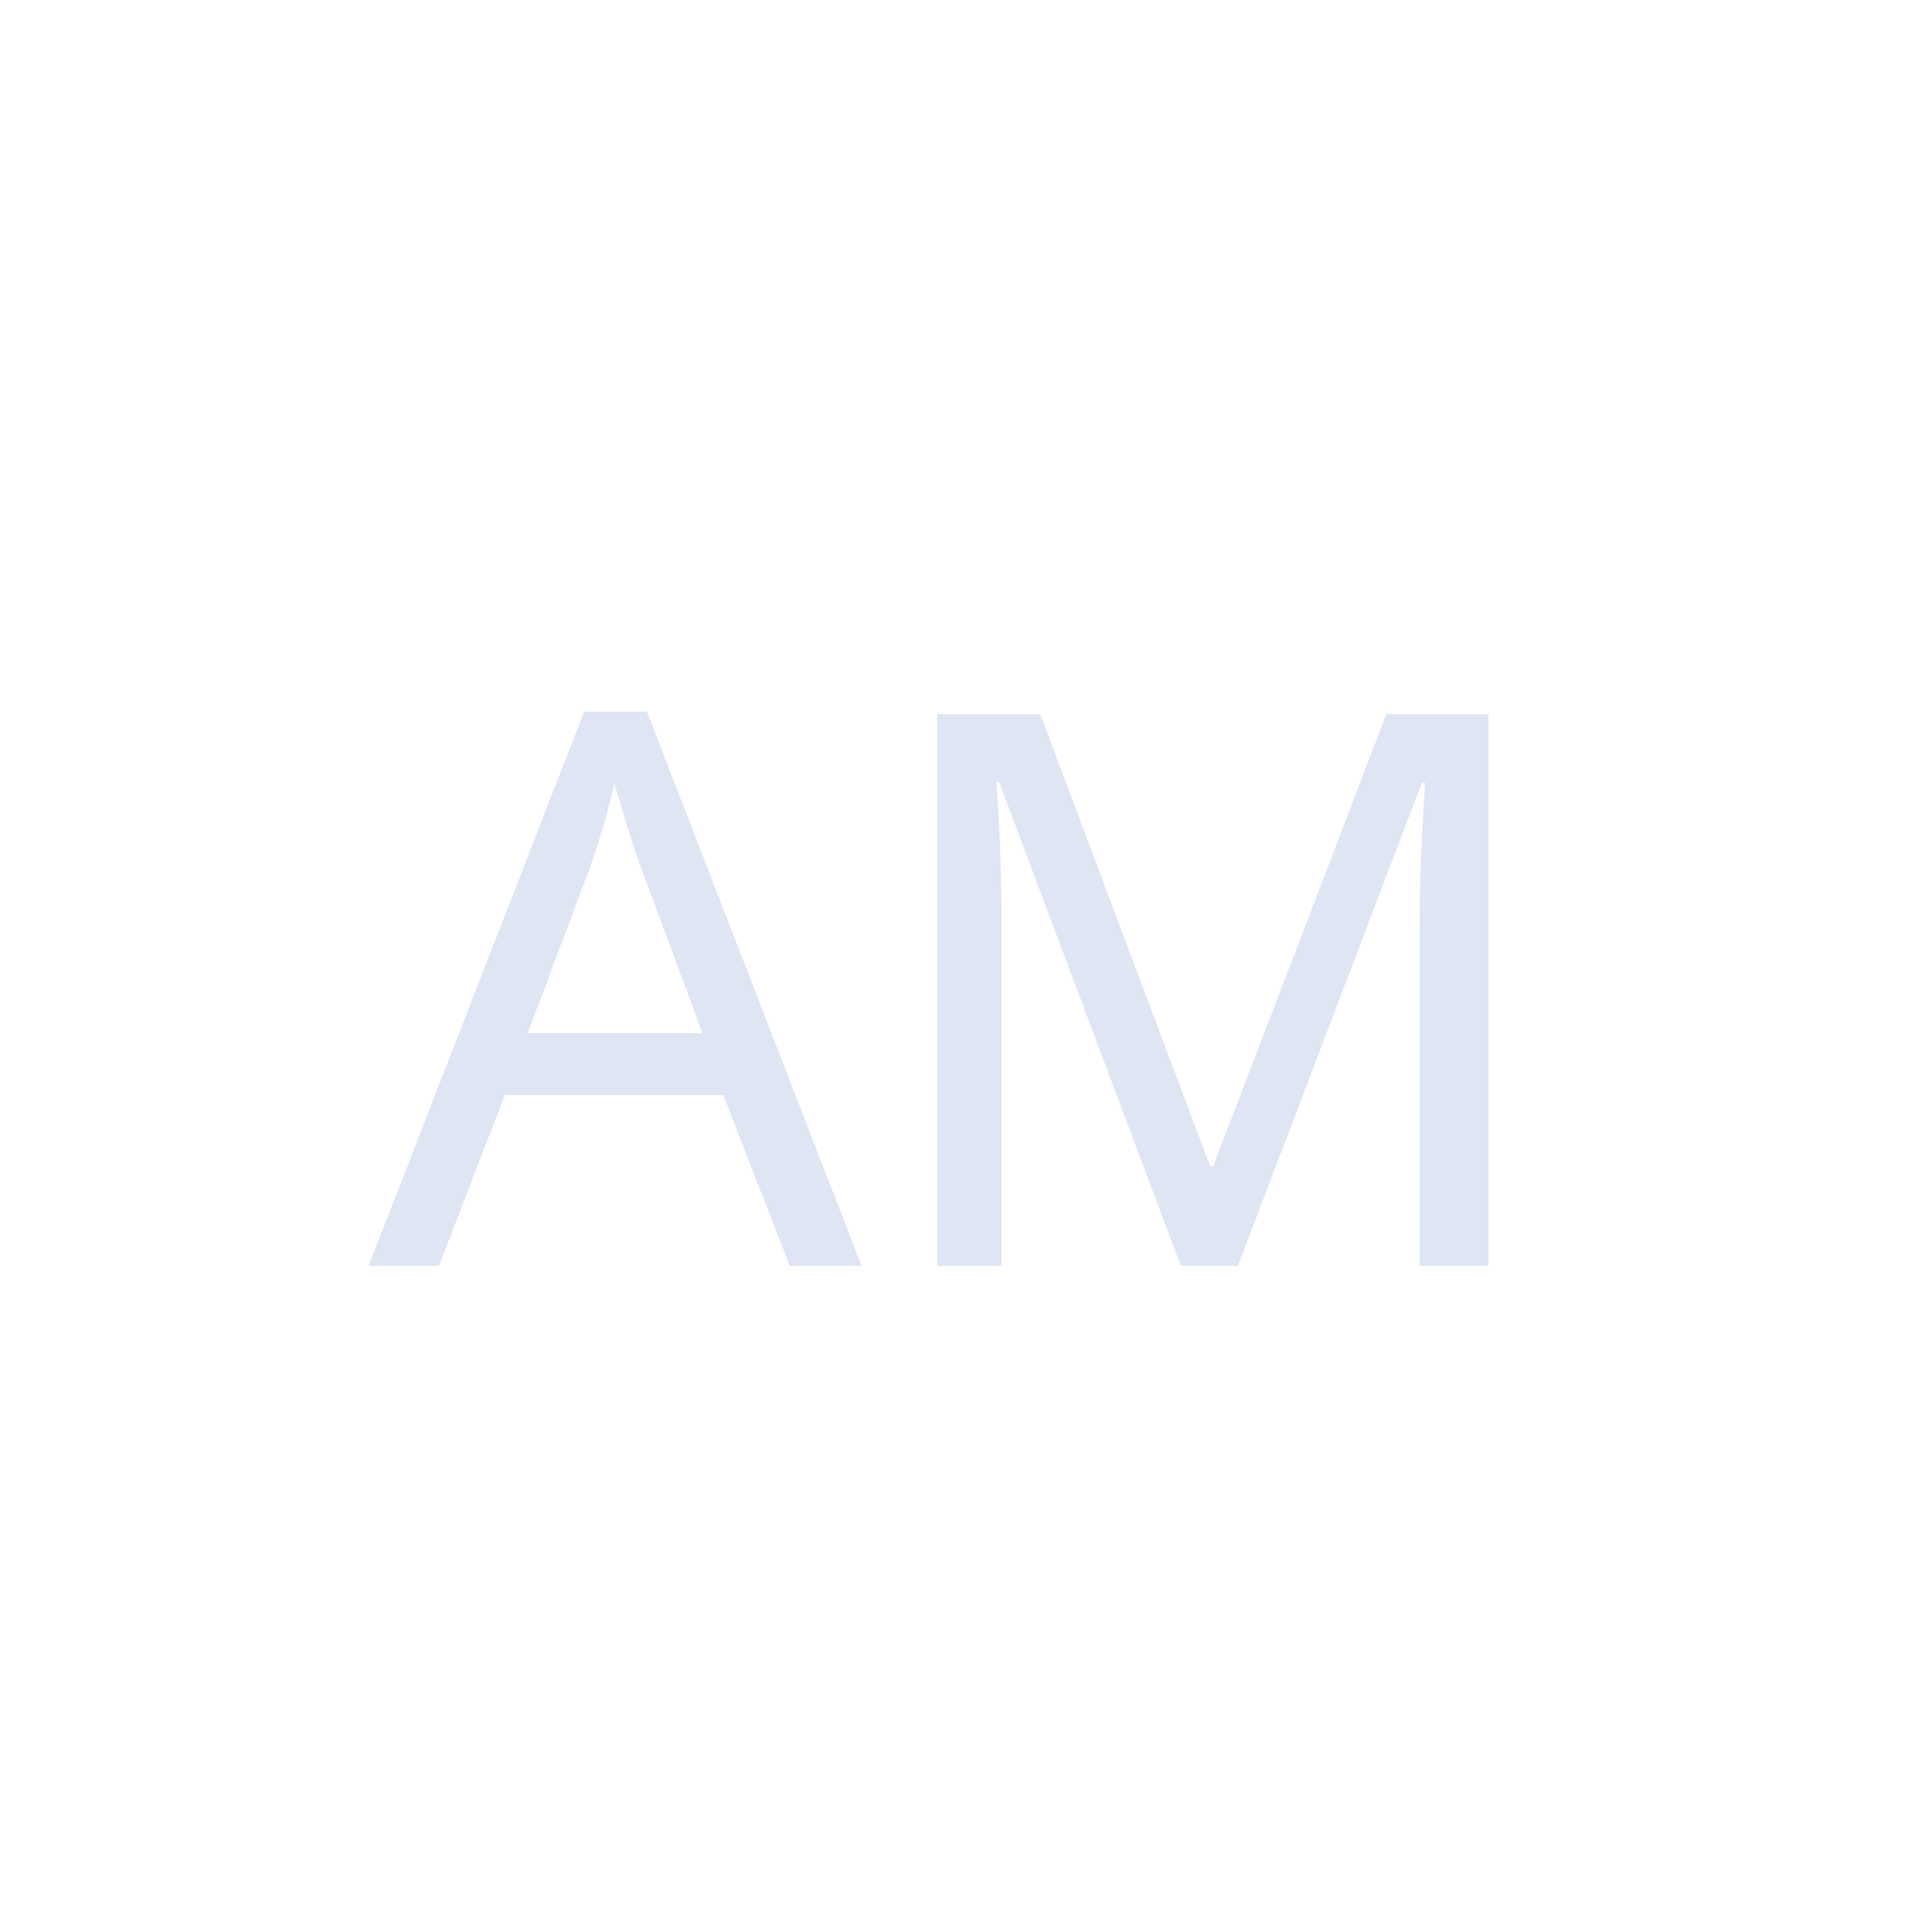
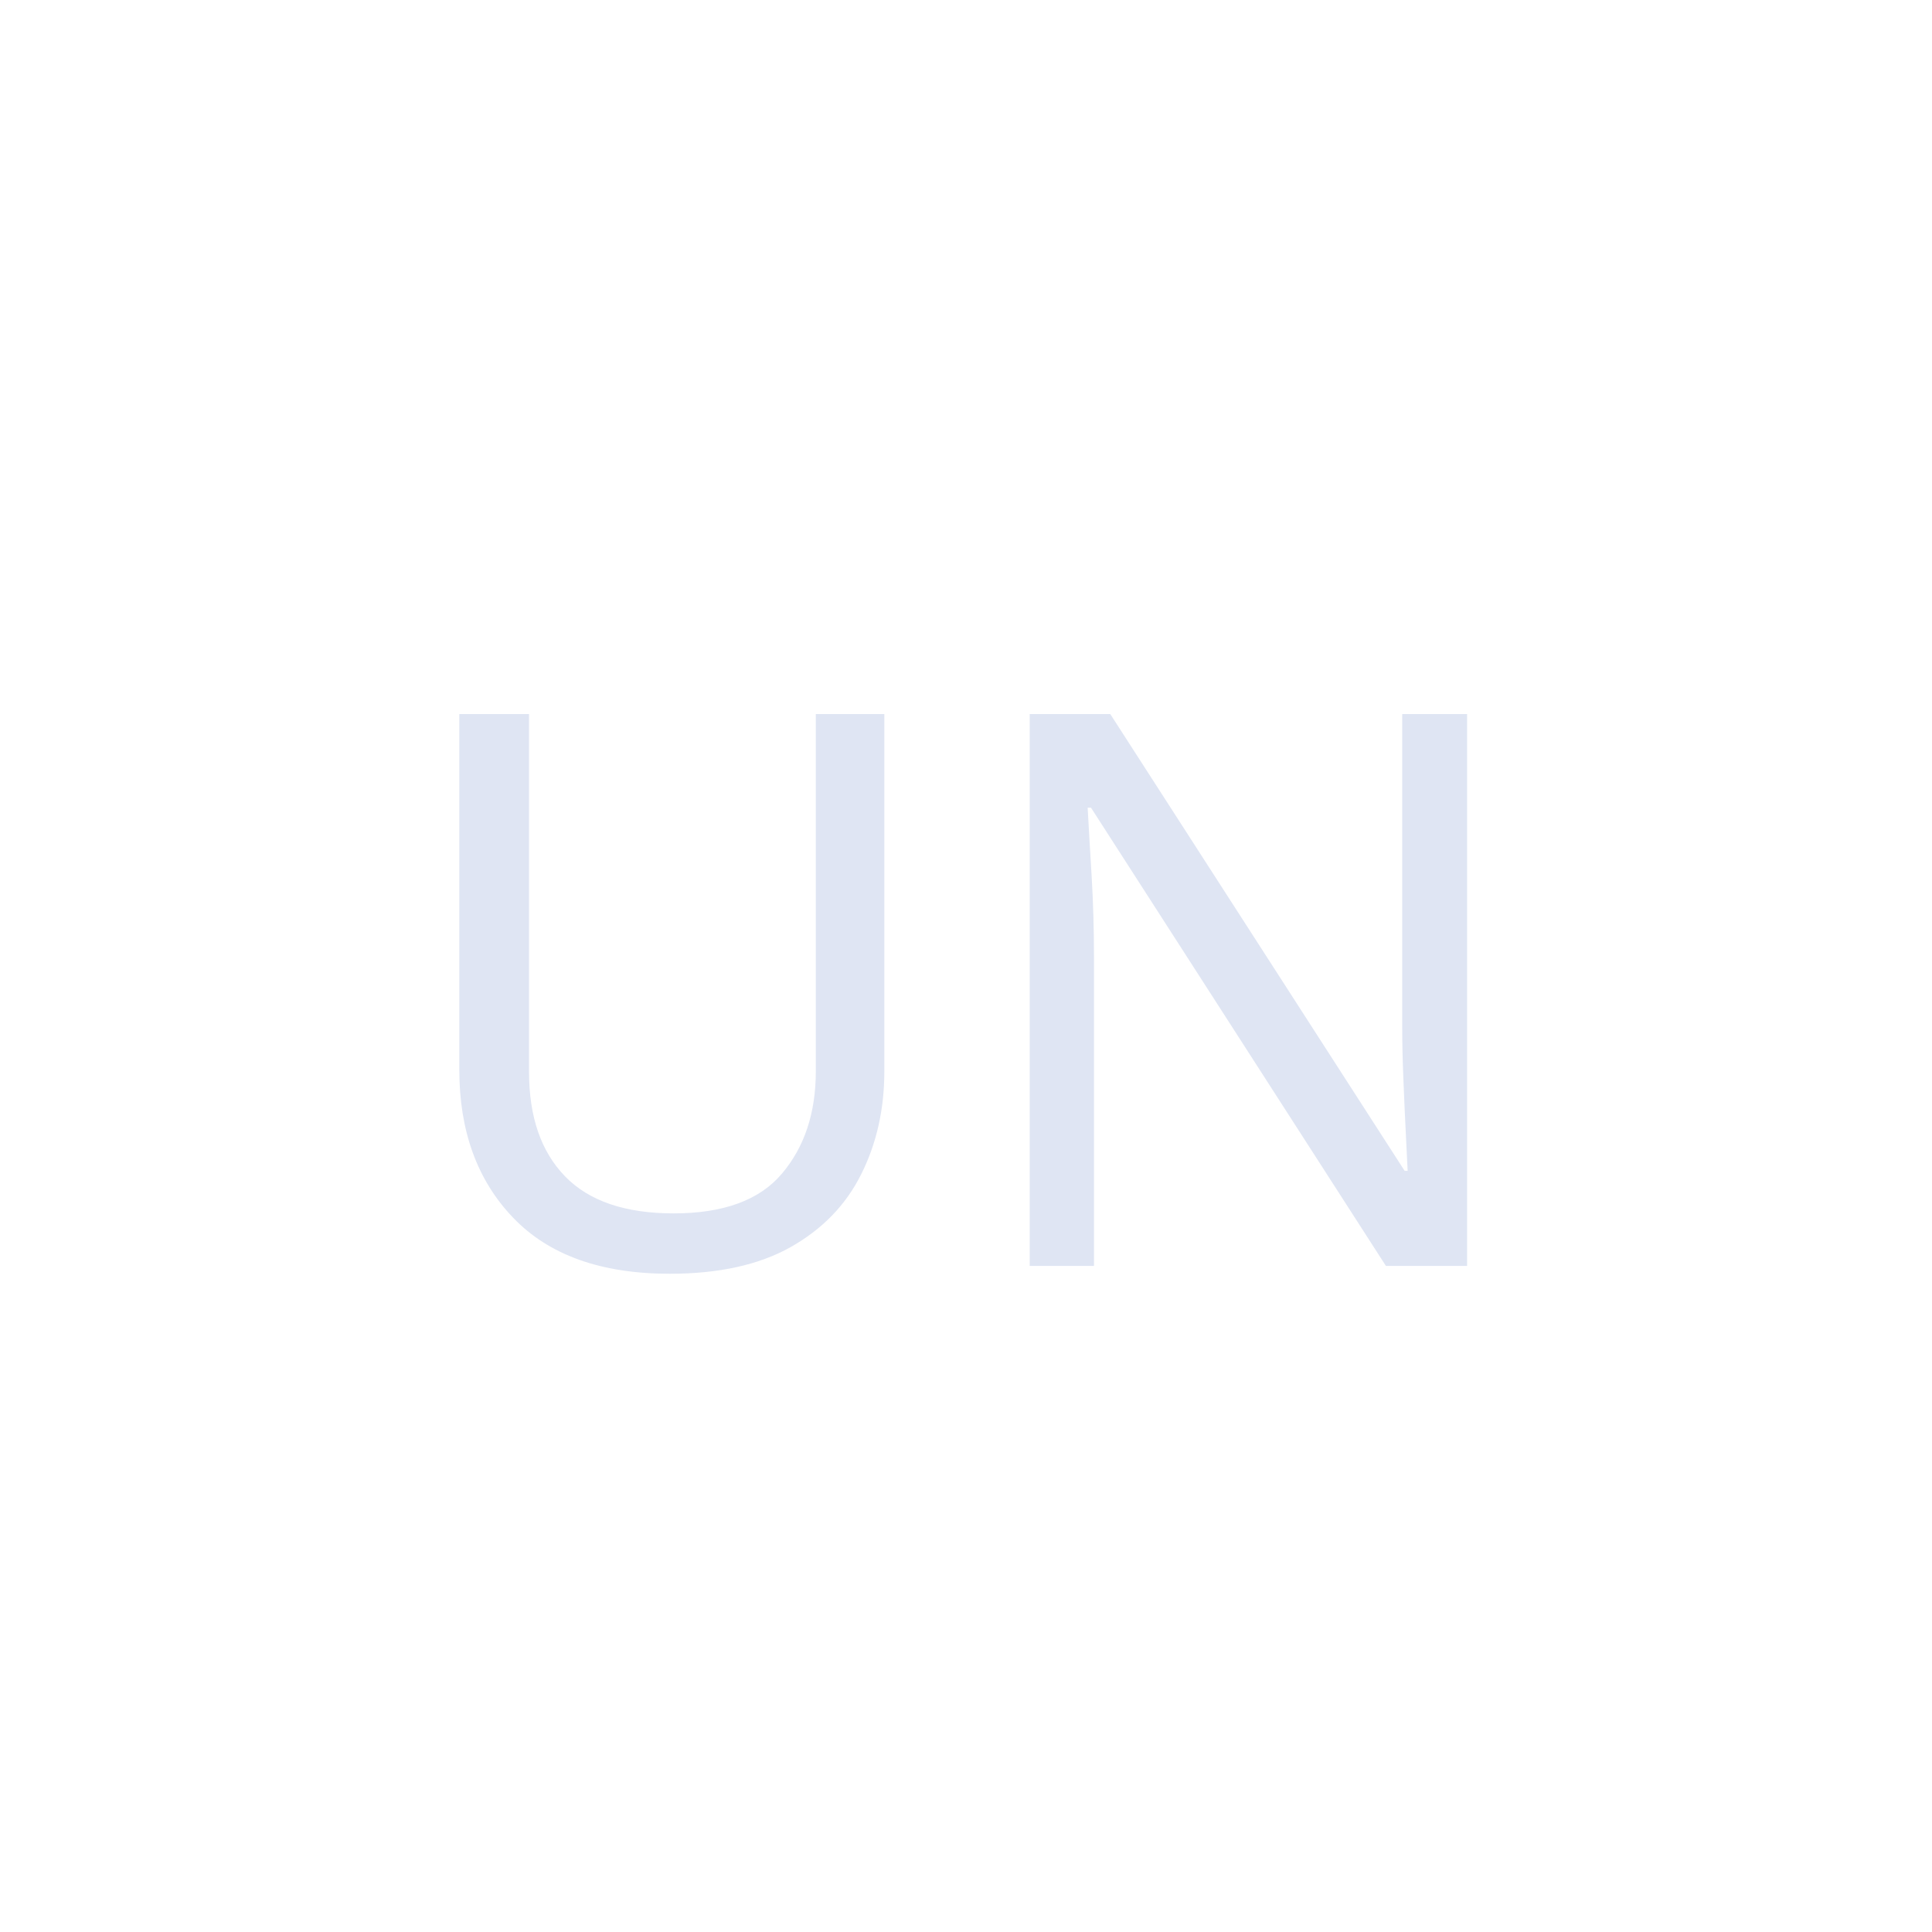
<svg xmlns="http://www.w3.org/2000/svg" width="150" height="150" viewBox="0 0 100 100" style="background-color: #021c41;">
-   <text x="50%" y="50%" dominant-baseline="central" text-anchor="middle" fill="#dfe5f3" font-size="40" font-family="sans-serif">AM</text>
+   <text x="50%" y="50%" dominant-baseline="central" text-anchor="middle" fill="#dfe5f3" font-size="40" font-family="sans-serif">UN</text>
</svg>
